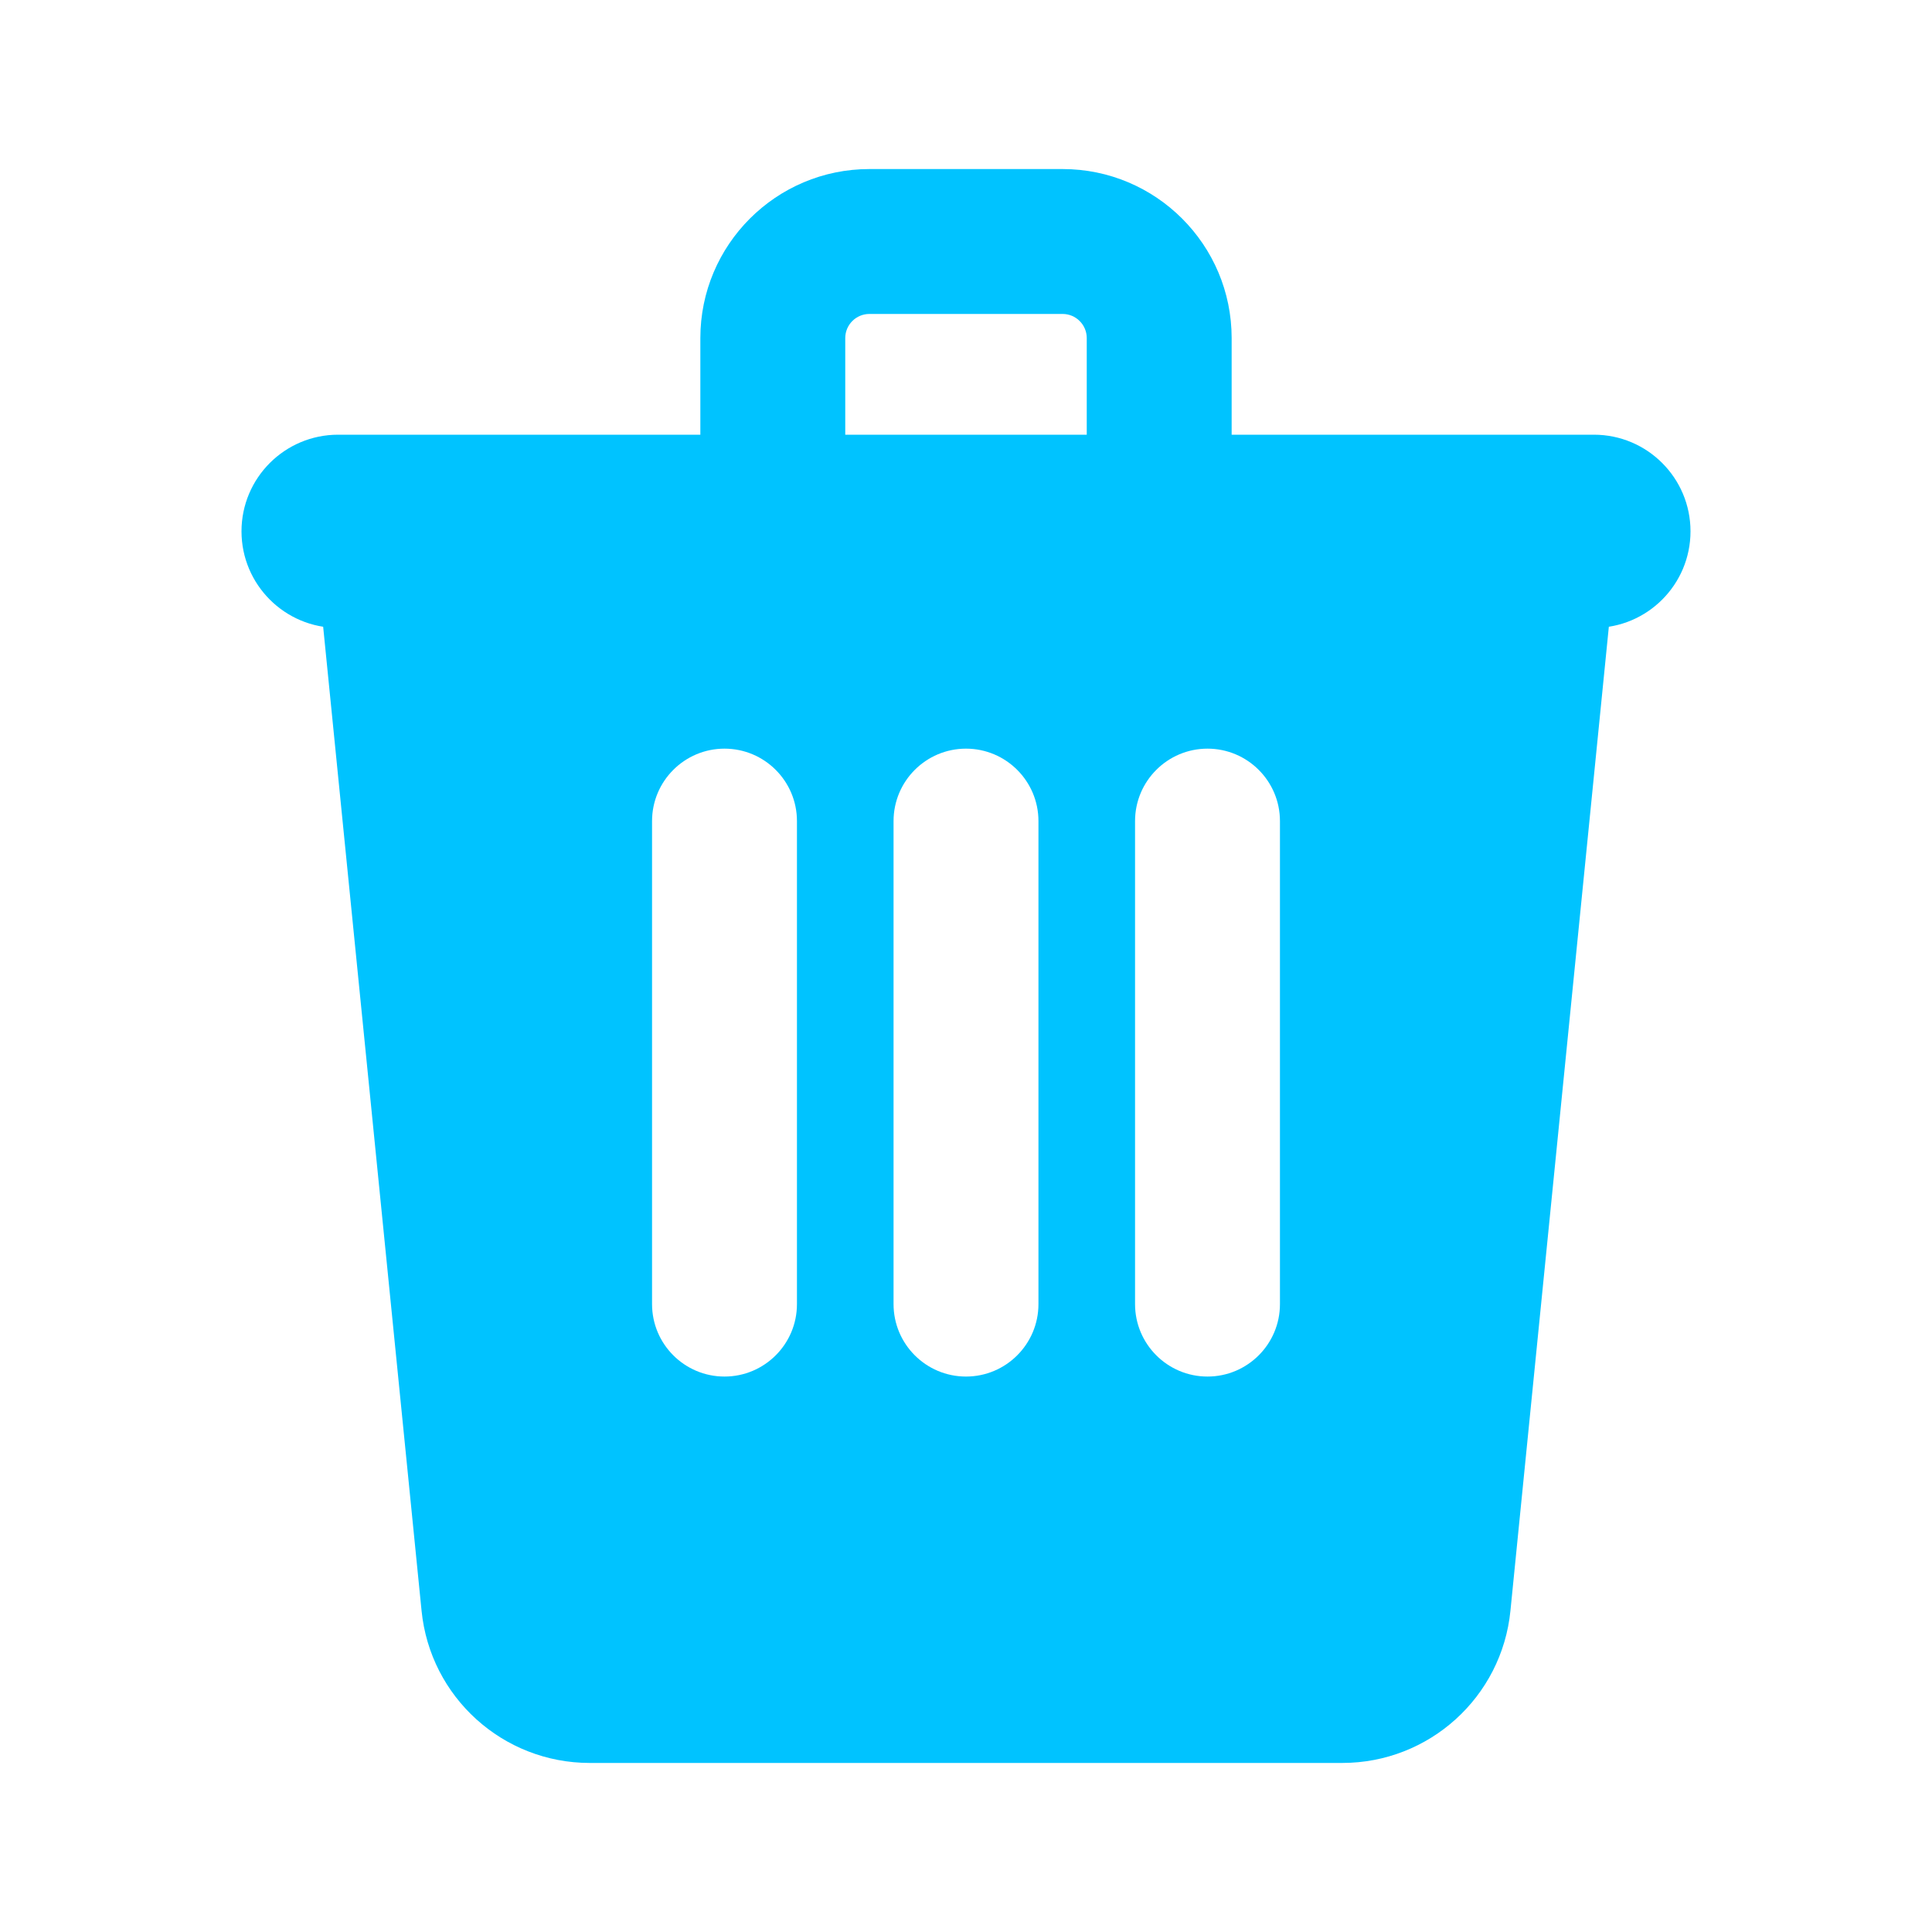
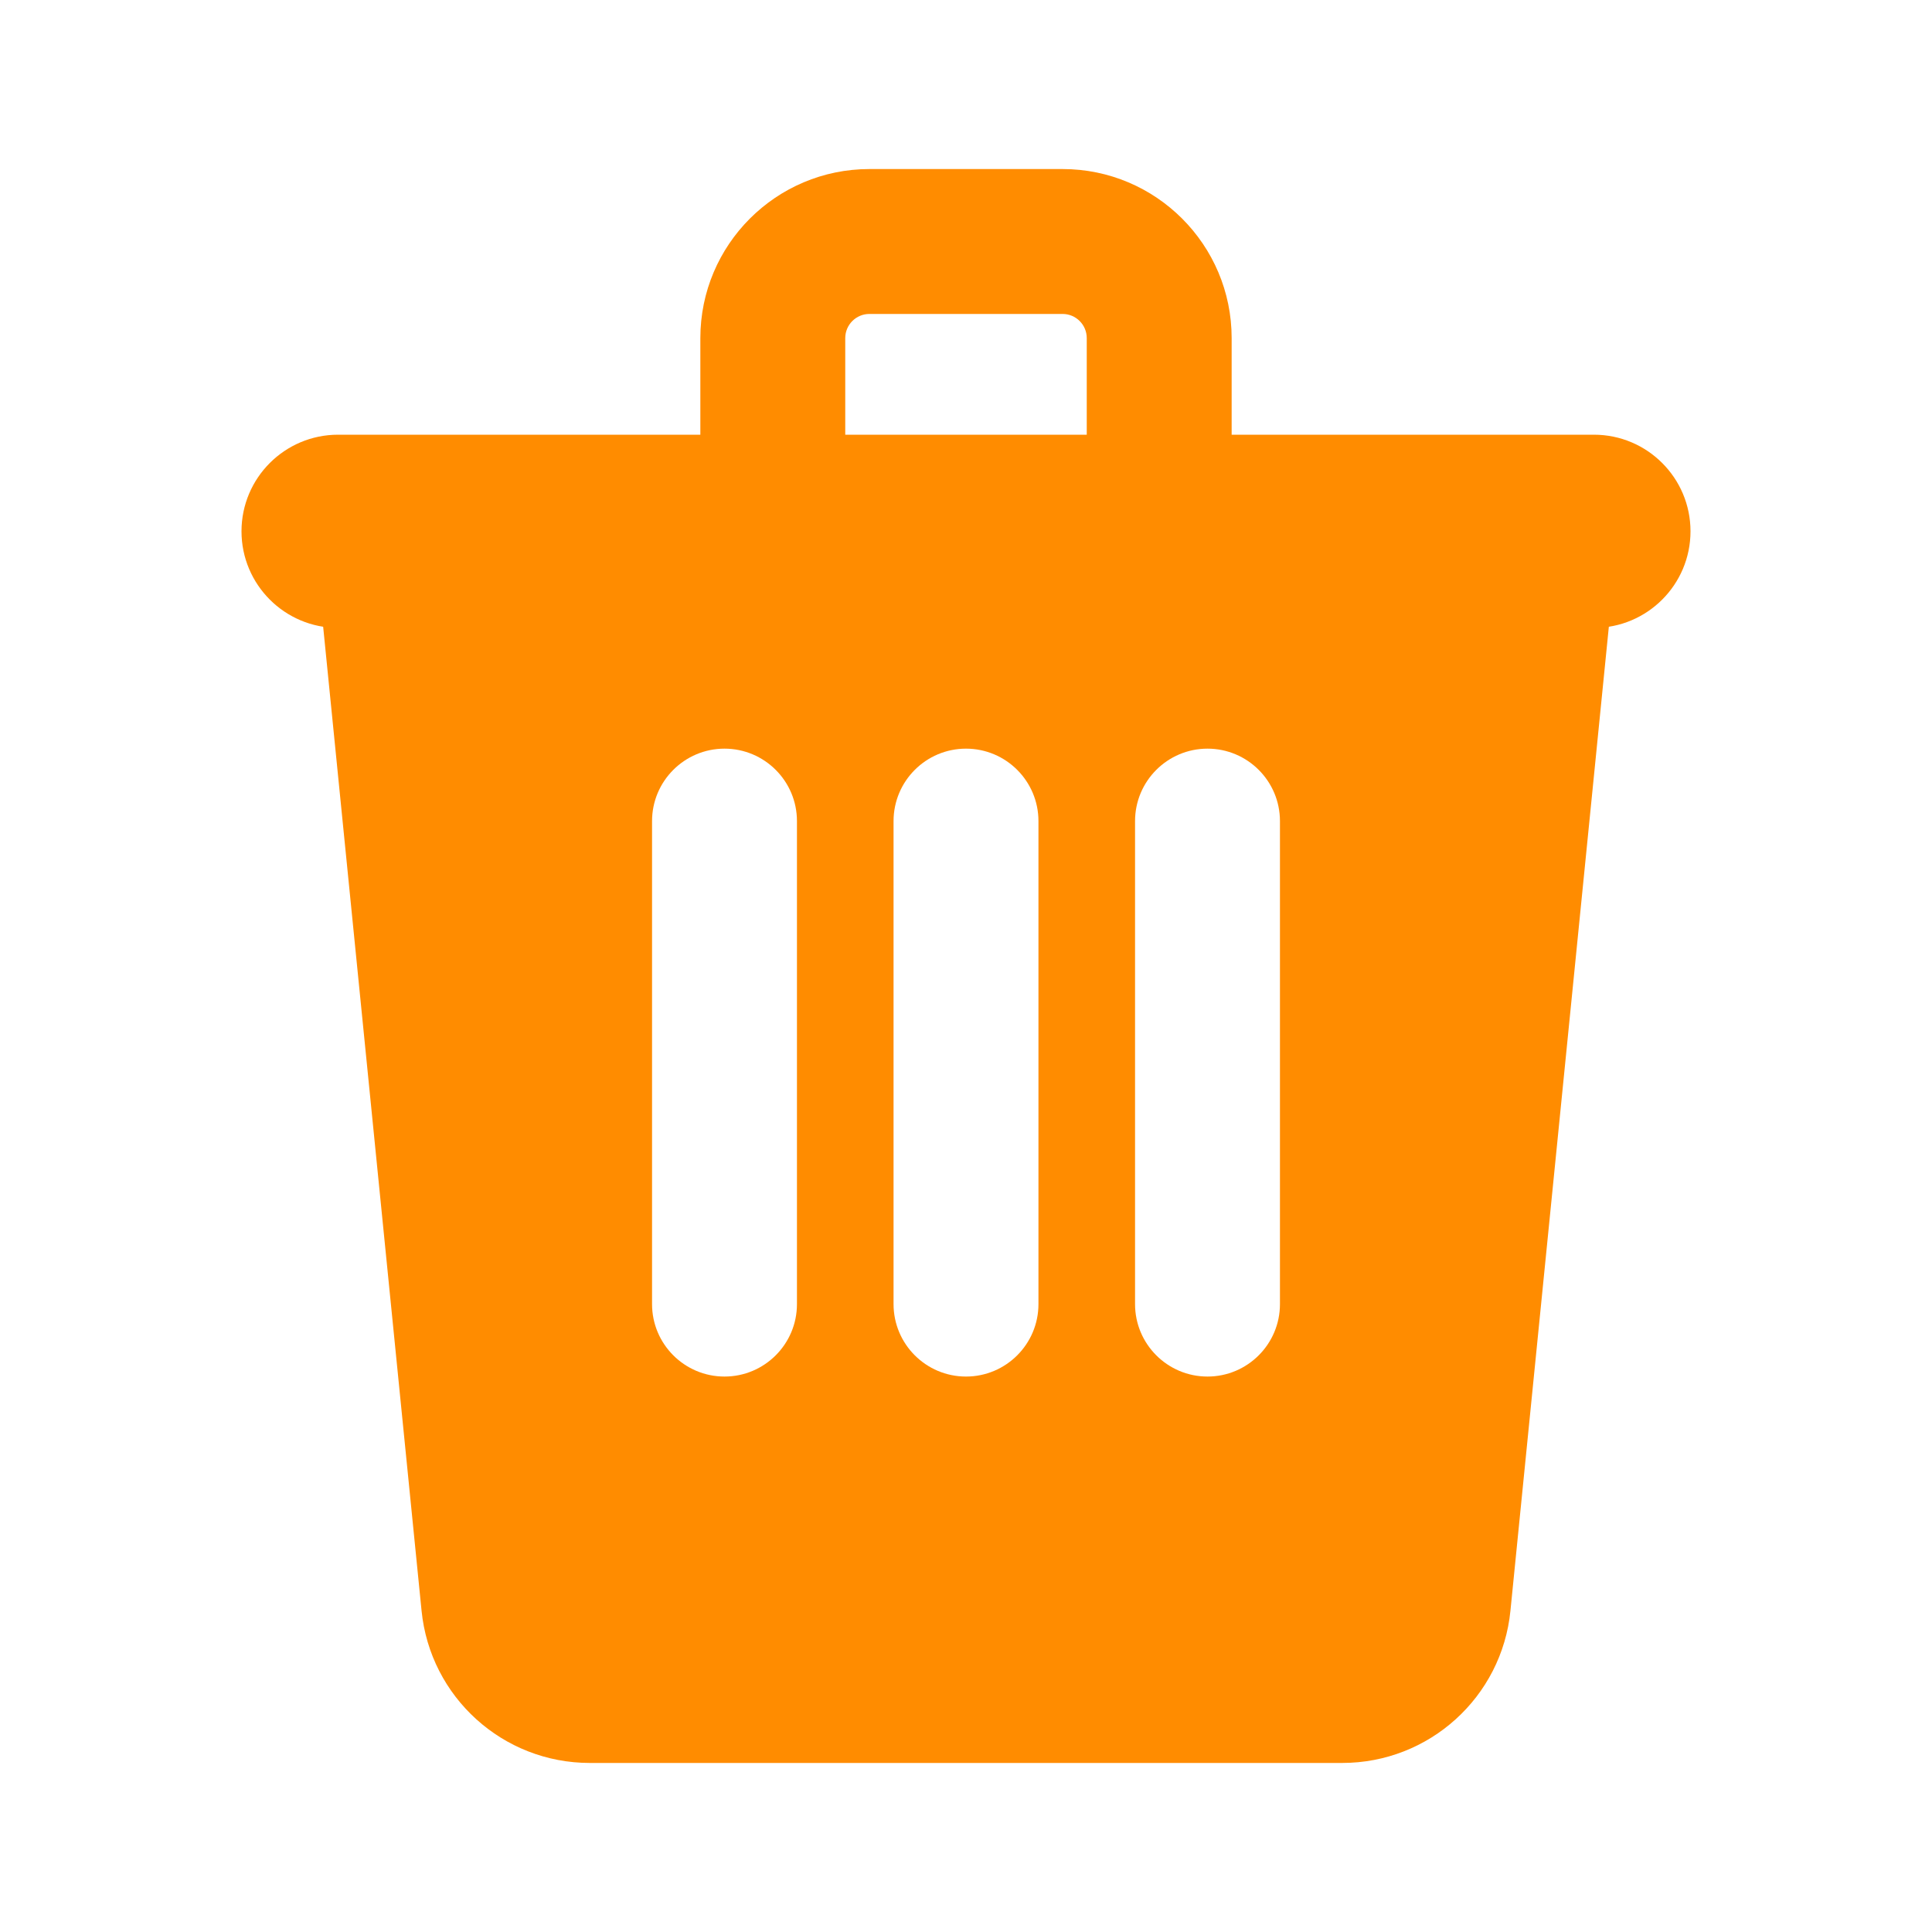
<svg xmlns="http://www.w3.org/2000/svg" width="20px" height="20px" viewBox="0 0 20 20" version="1.1">
  <defs />
  <g id="delete" stroke="none" stroke-width="1" fill="none" fill-rule="evenodd">
-     <g id="Delete-Icon" transform="translate(2, 1.5)" fill="#00c3ff" fill-rule="nonzero">
+     <g id="Delete-Icon" transform="translate(2, 1.5)" fill="#ff8c00" fill-rule="nonzero">
      <path d="M2,3.25 L14,3.25 C14.444,3.25 14.79,3.633 14.746,4.075 L13.636,15.174 C13.547,16.069 12.794,16.75 11.895,16.75 L4.105,16.75 C3.206,16.75 2.453,16.069 2.364,15.174 L1.254,4.075 C1.21,3.633 1.556,3.25 2,3.25 Z M8.75,12 L8.75,7 C8.75,6.586 8.414,6.25 8,6.25 C7.586,6.25 7.25,6.586 7.25,7 L7.25,12 C7.25,12.414 7.586,12.75 8,12.75 C8.414,12.75 8.75,12.414 8.75,12 Z M11.25,12 L11.25,7 C11.25,6.586 10.914,6.25 10.5,6.25 C10.086,6.25 9.75,6.586 9.75,7 L9.75,12 C9.75,12.414 10.086,12.75 10.5,12.75 C10.914,12.75 11.25,12.414 11.25,12 Z M6.25,12 L6.25,7 C6.25,6.586 5.914,6.25 5.5,6.25 C5.086,6.25 4.75,6.586 4.75,7 L4.75,12 C4.75,12.414 5.086,12.75 5.5,12.75 C5.914,12.75 6.25,12.414 6.25,12 Z M1.5,4 L14.5,4 L1.5,4 Z M1.5,3 L14.5,3 C15.052,3 15.5,3.448 15.5,4 C15.5,4.552 15.052,5 14.5,5 L1.5,5 C0.948,5 0.5,4.552 0.5,4 C0.5,3.448 0.948,3 1.5,3 Z M9.25,3.25 L9.25,2 C9.25,1.862 9.138,1.75 9,1.75 L7,1.75 C6.862,1.75 6.75,1.862 6.75,2 L6.75,3.25 L9.25,3.25 Z M7,0.25 L9,0.25 C9.966,0.25 10.75,1.034 10.75,2 L10.75,4.75 L5.25,4.75 L5.25,2 C5.25,1.034 6.034,0.25 7,0.25 Z" id="Combined-Shape" />
    </g>
  </g>
</svg>
